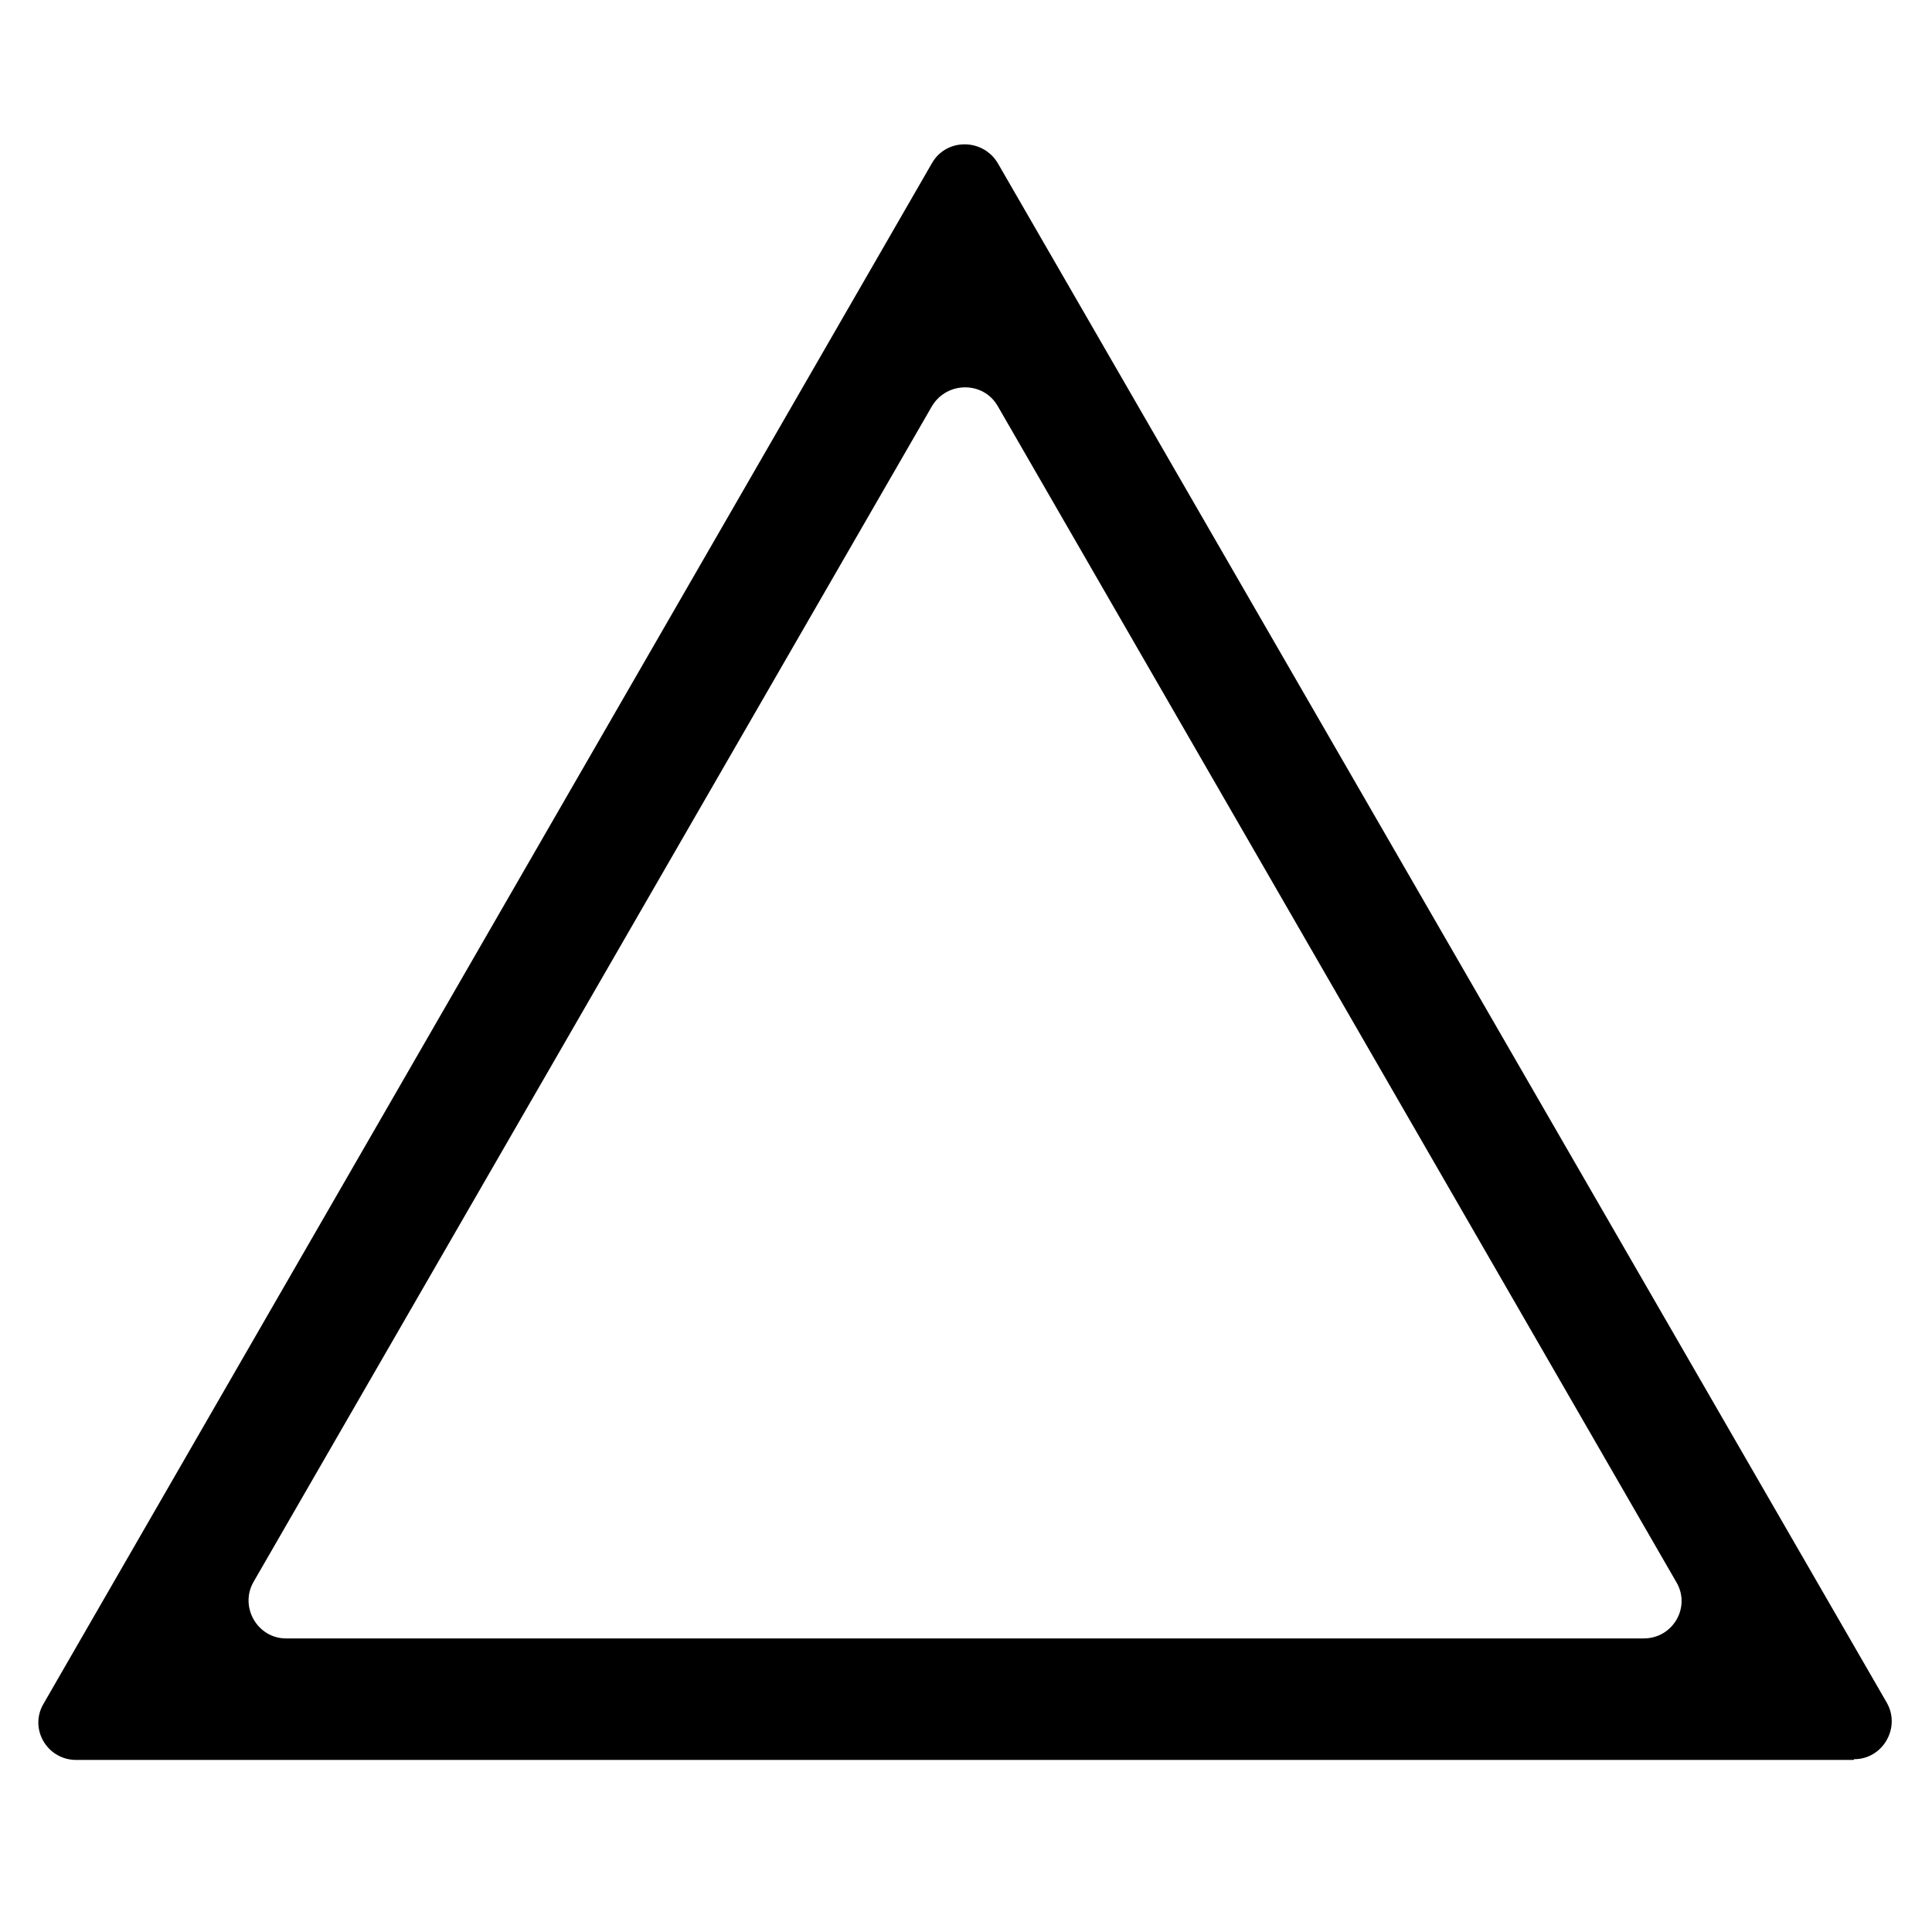
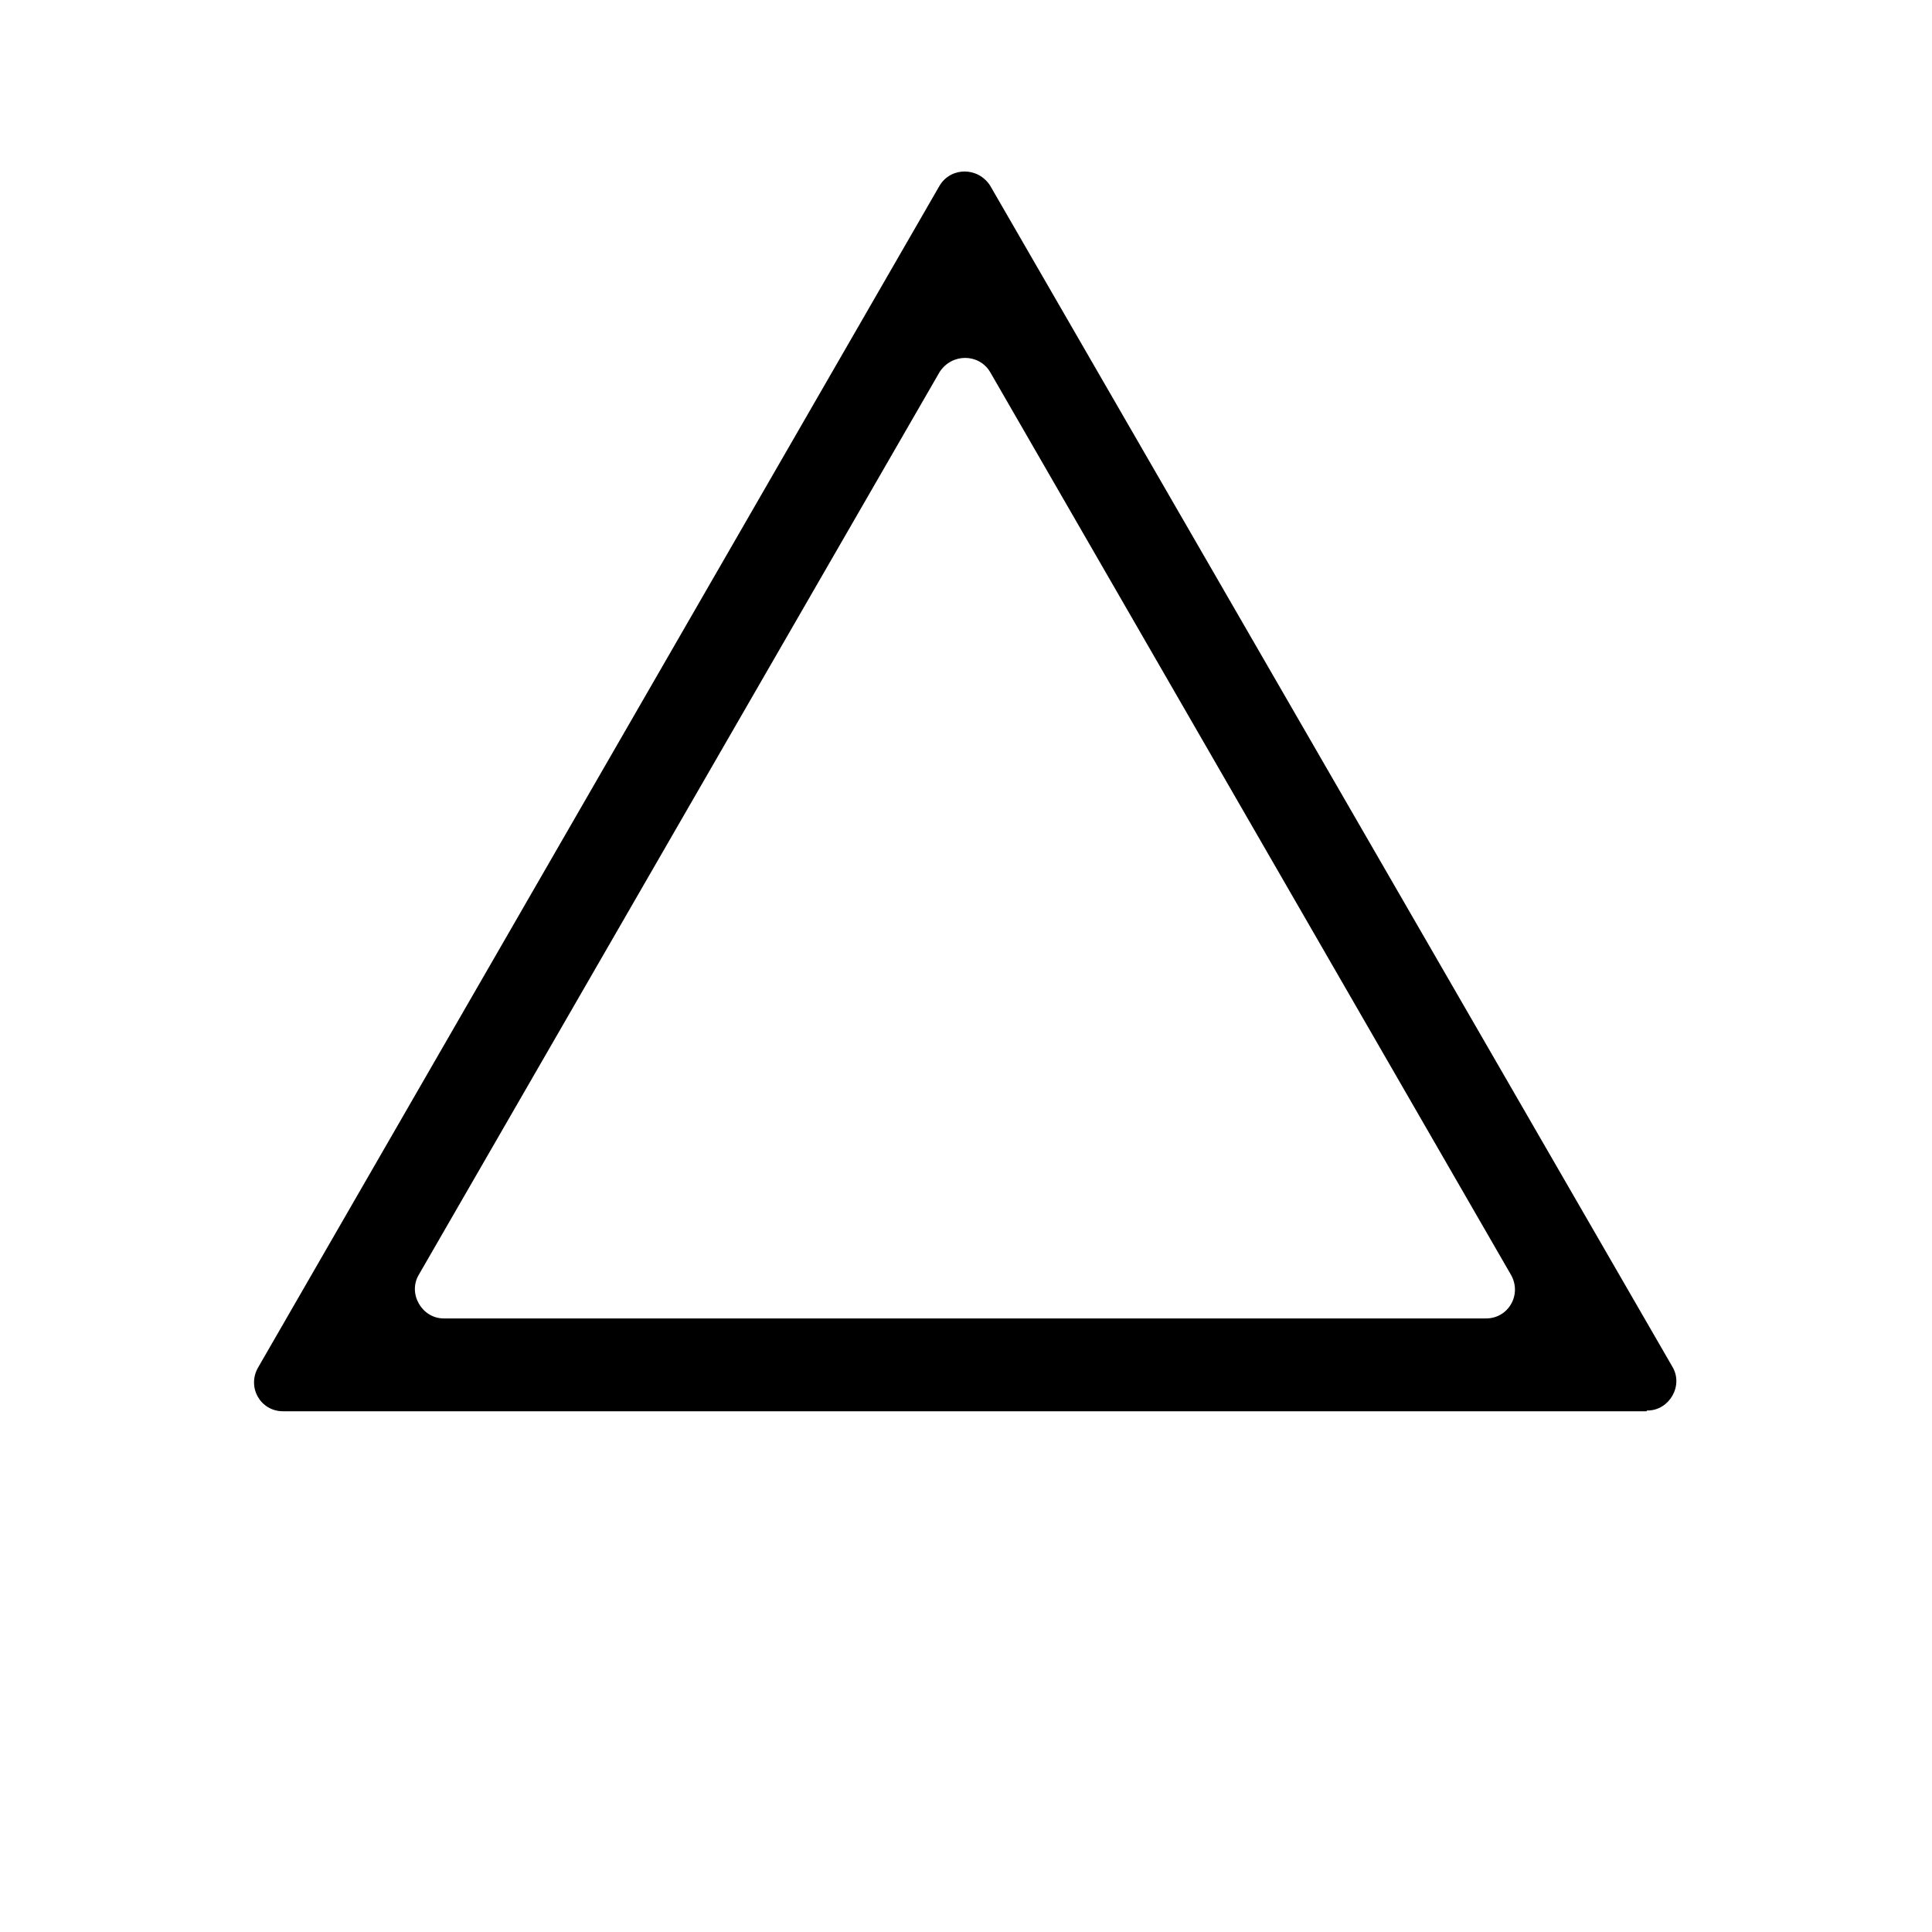
<svg xmlns="http://www.w3.org/2000/svg" id="Layer_1" version="1.1" viewBox="0 0 256 256">
-   <path d="M245.6,233.2H10.1c-3.9,0-6.3-4.2-4.3-7.5L123.5,21.6c1.9-3.3,6.7-3.3,8.7,0l117.8,204c1.9,3.3-.5,7.5-4.3,7.5ZM37.9,217.1h179.9c3.9,0,6.3-4.2,4.3-7.5L132.2,53.8c-1.9-3.3-6.7-3.3-8.7,0L33.6,209.6c-1.9,3.3.5,7.5,4.3,7.5Z" />
+   <path d="M218.2,187H37.5c-3,0-4.8-3.2-3.3-5.8L124.5,24.6c1.5-2.5,5.1-2.5,6.7,0l90.4,156.5c1.5,2.5-.4,5.8-3.3,5.8h-.1ZM58.8,174.7h138.1c3,0,4.8-3.2,3.3-5.8l-69-119.6c-1.5-2.5-5.1-2.5-6.7,0l-69,119.6c-1.5,2.5.4,5.8,3.3,5.8h0Z" />
</svg>
